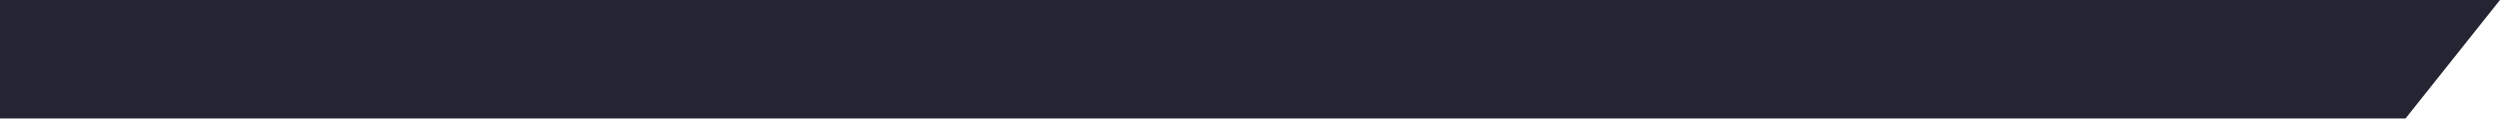
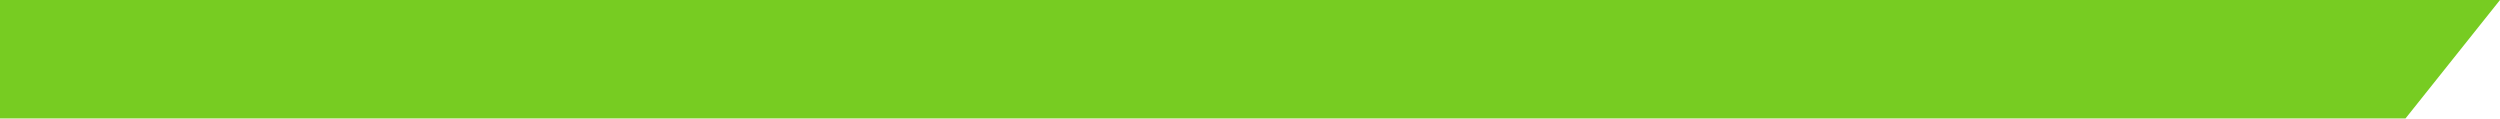
- <svg xmlns="http://www.w3.org/2000/svg" id="Ebene_1" data-name="Ebene 1" viewBox="0 0 1920 91">
-   <defs>
-     <style>.cls-1{fill:#232532;}</style>
-   </defs>
-   <polyline class="cls-1" points="1920 0 0 0 0 91 1847.42 91" />
+ <svg xmlns="http://www.w3.org/2000/svg" version="1.1" id="Ebene_1" x="0px" y="0px" viewBox="0 0 1920 91" style="enable-background:new 0 0 1920 91;" xml:space="preserve">
+   <style type="text/css">
+ 	.st0{fill:#77CC22;}
+ </style>
+   <polyline class="st0" points="1920,0 0,0 0,91 1847.4,91 " />
</svg>
